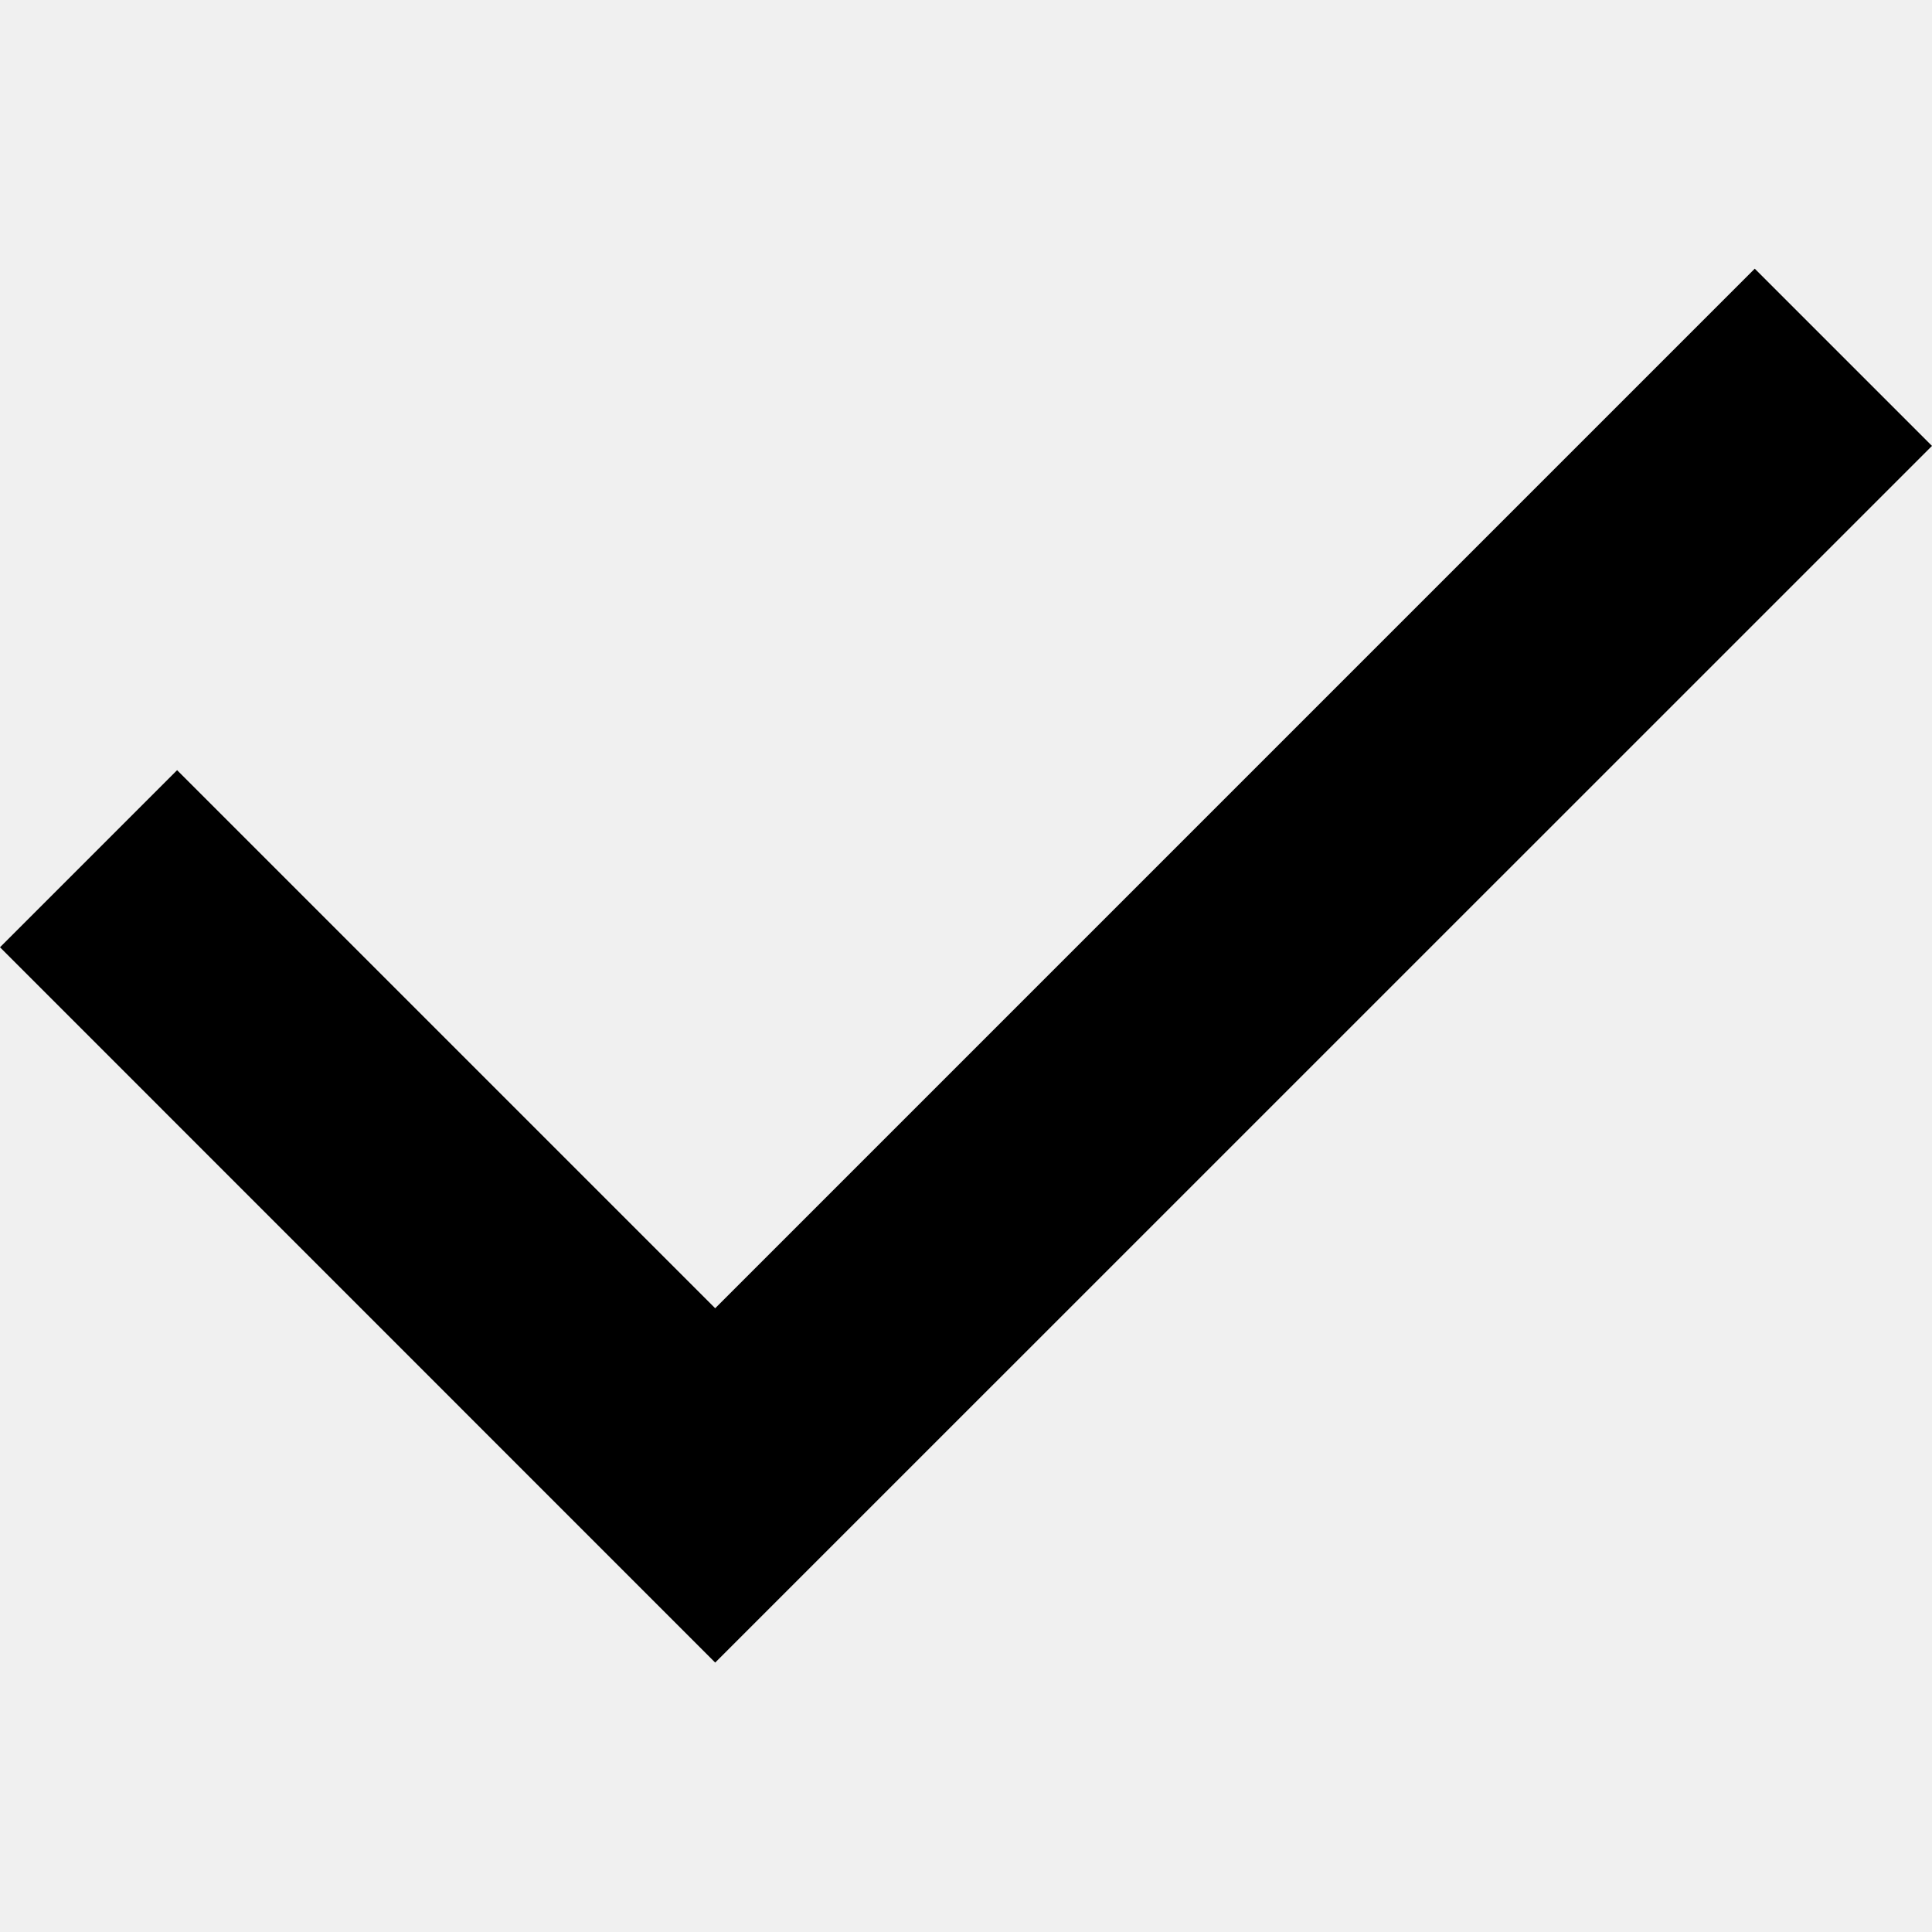
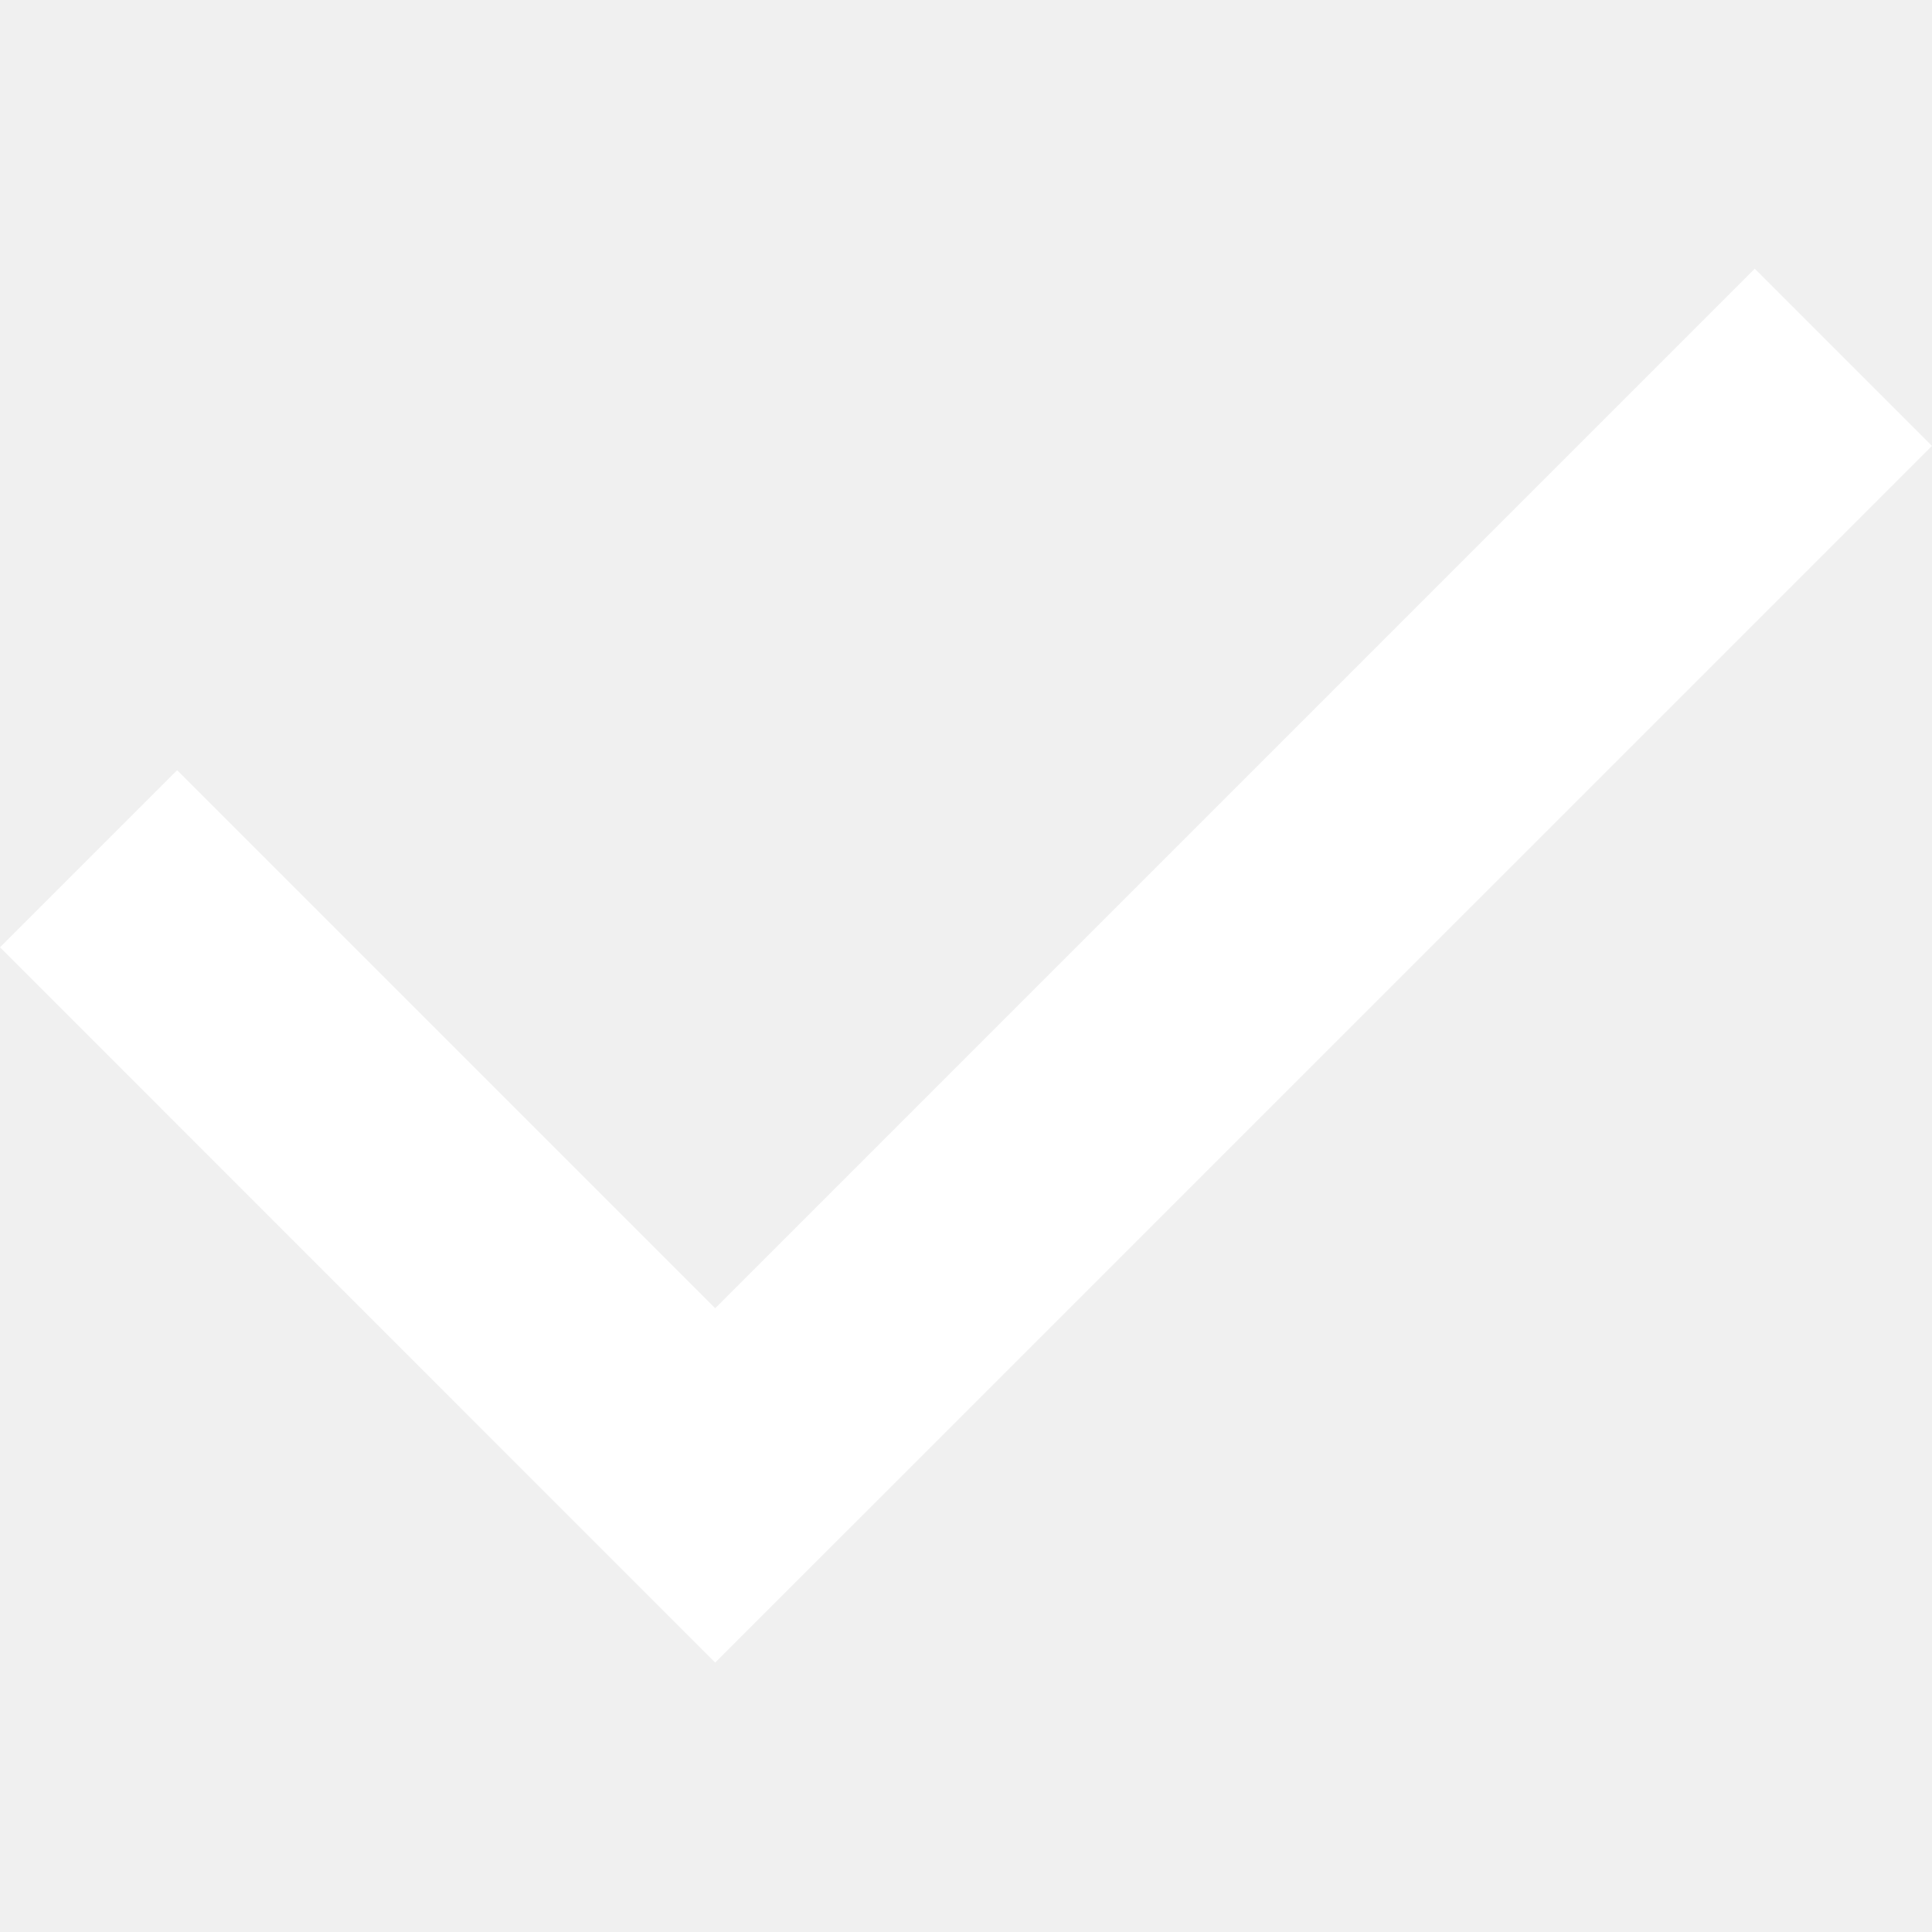
- <svg xmlns="http://www.w3.org/2000/svg" fill="#000000" width="800px" height="800px" viewBox="0 0 1920 1920">
+ <svg xmlns="http://www.w3.org/2000/svg" fill="#ffffff" width="800px" height="800px" viewBox="0 0 1920 1920">
  <path d="M1743.858 267.012 710.747 1300.124 176.005 765.382 0 941.387l710.747 710.871 1209.24-1209.116z" fill-rule="evenodd" />
</svg>
